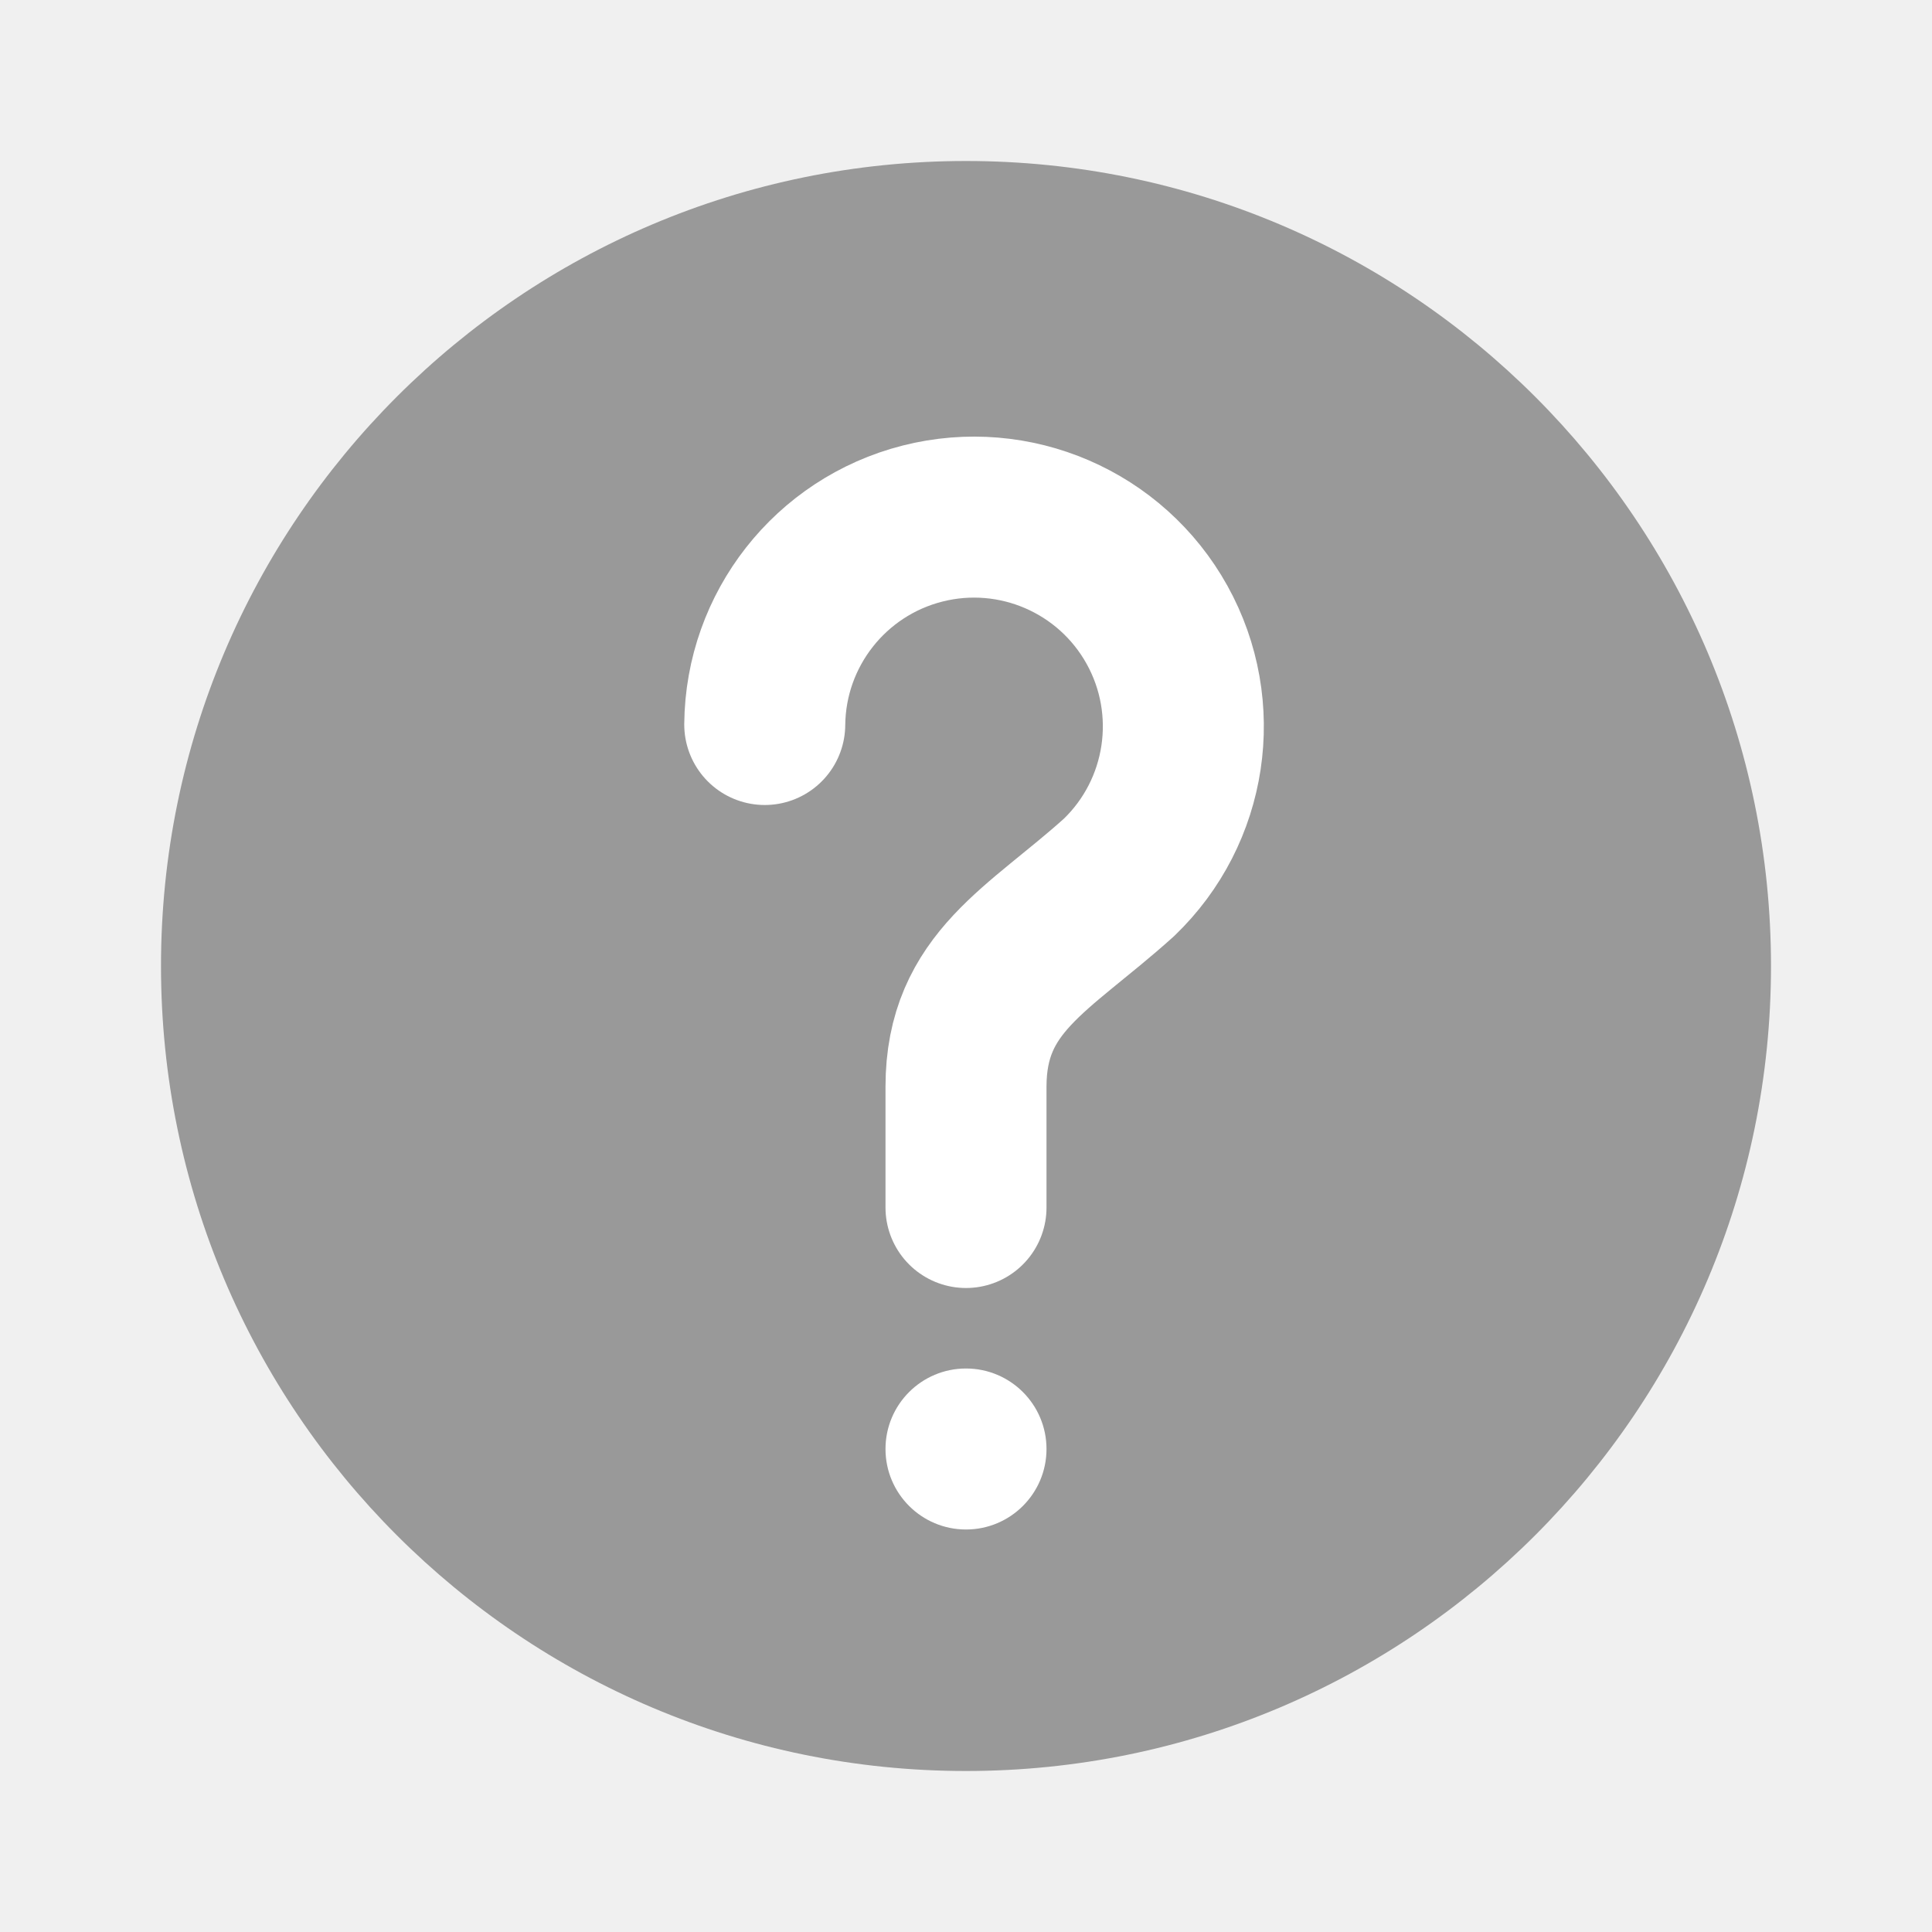
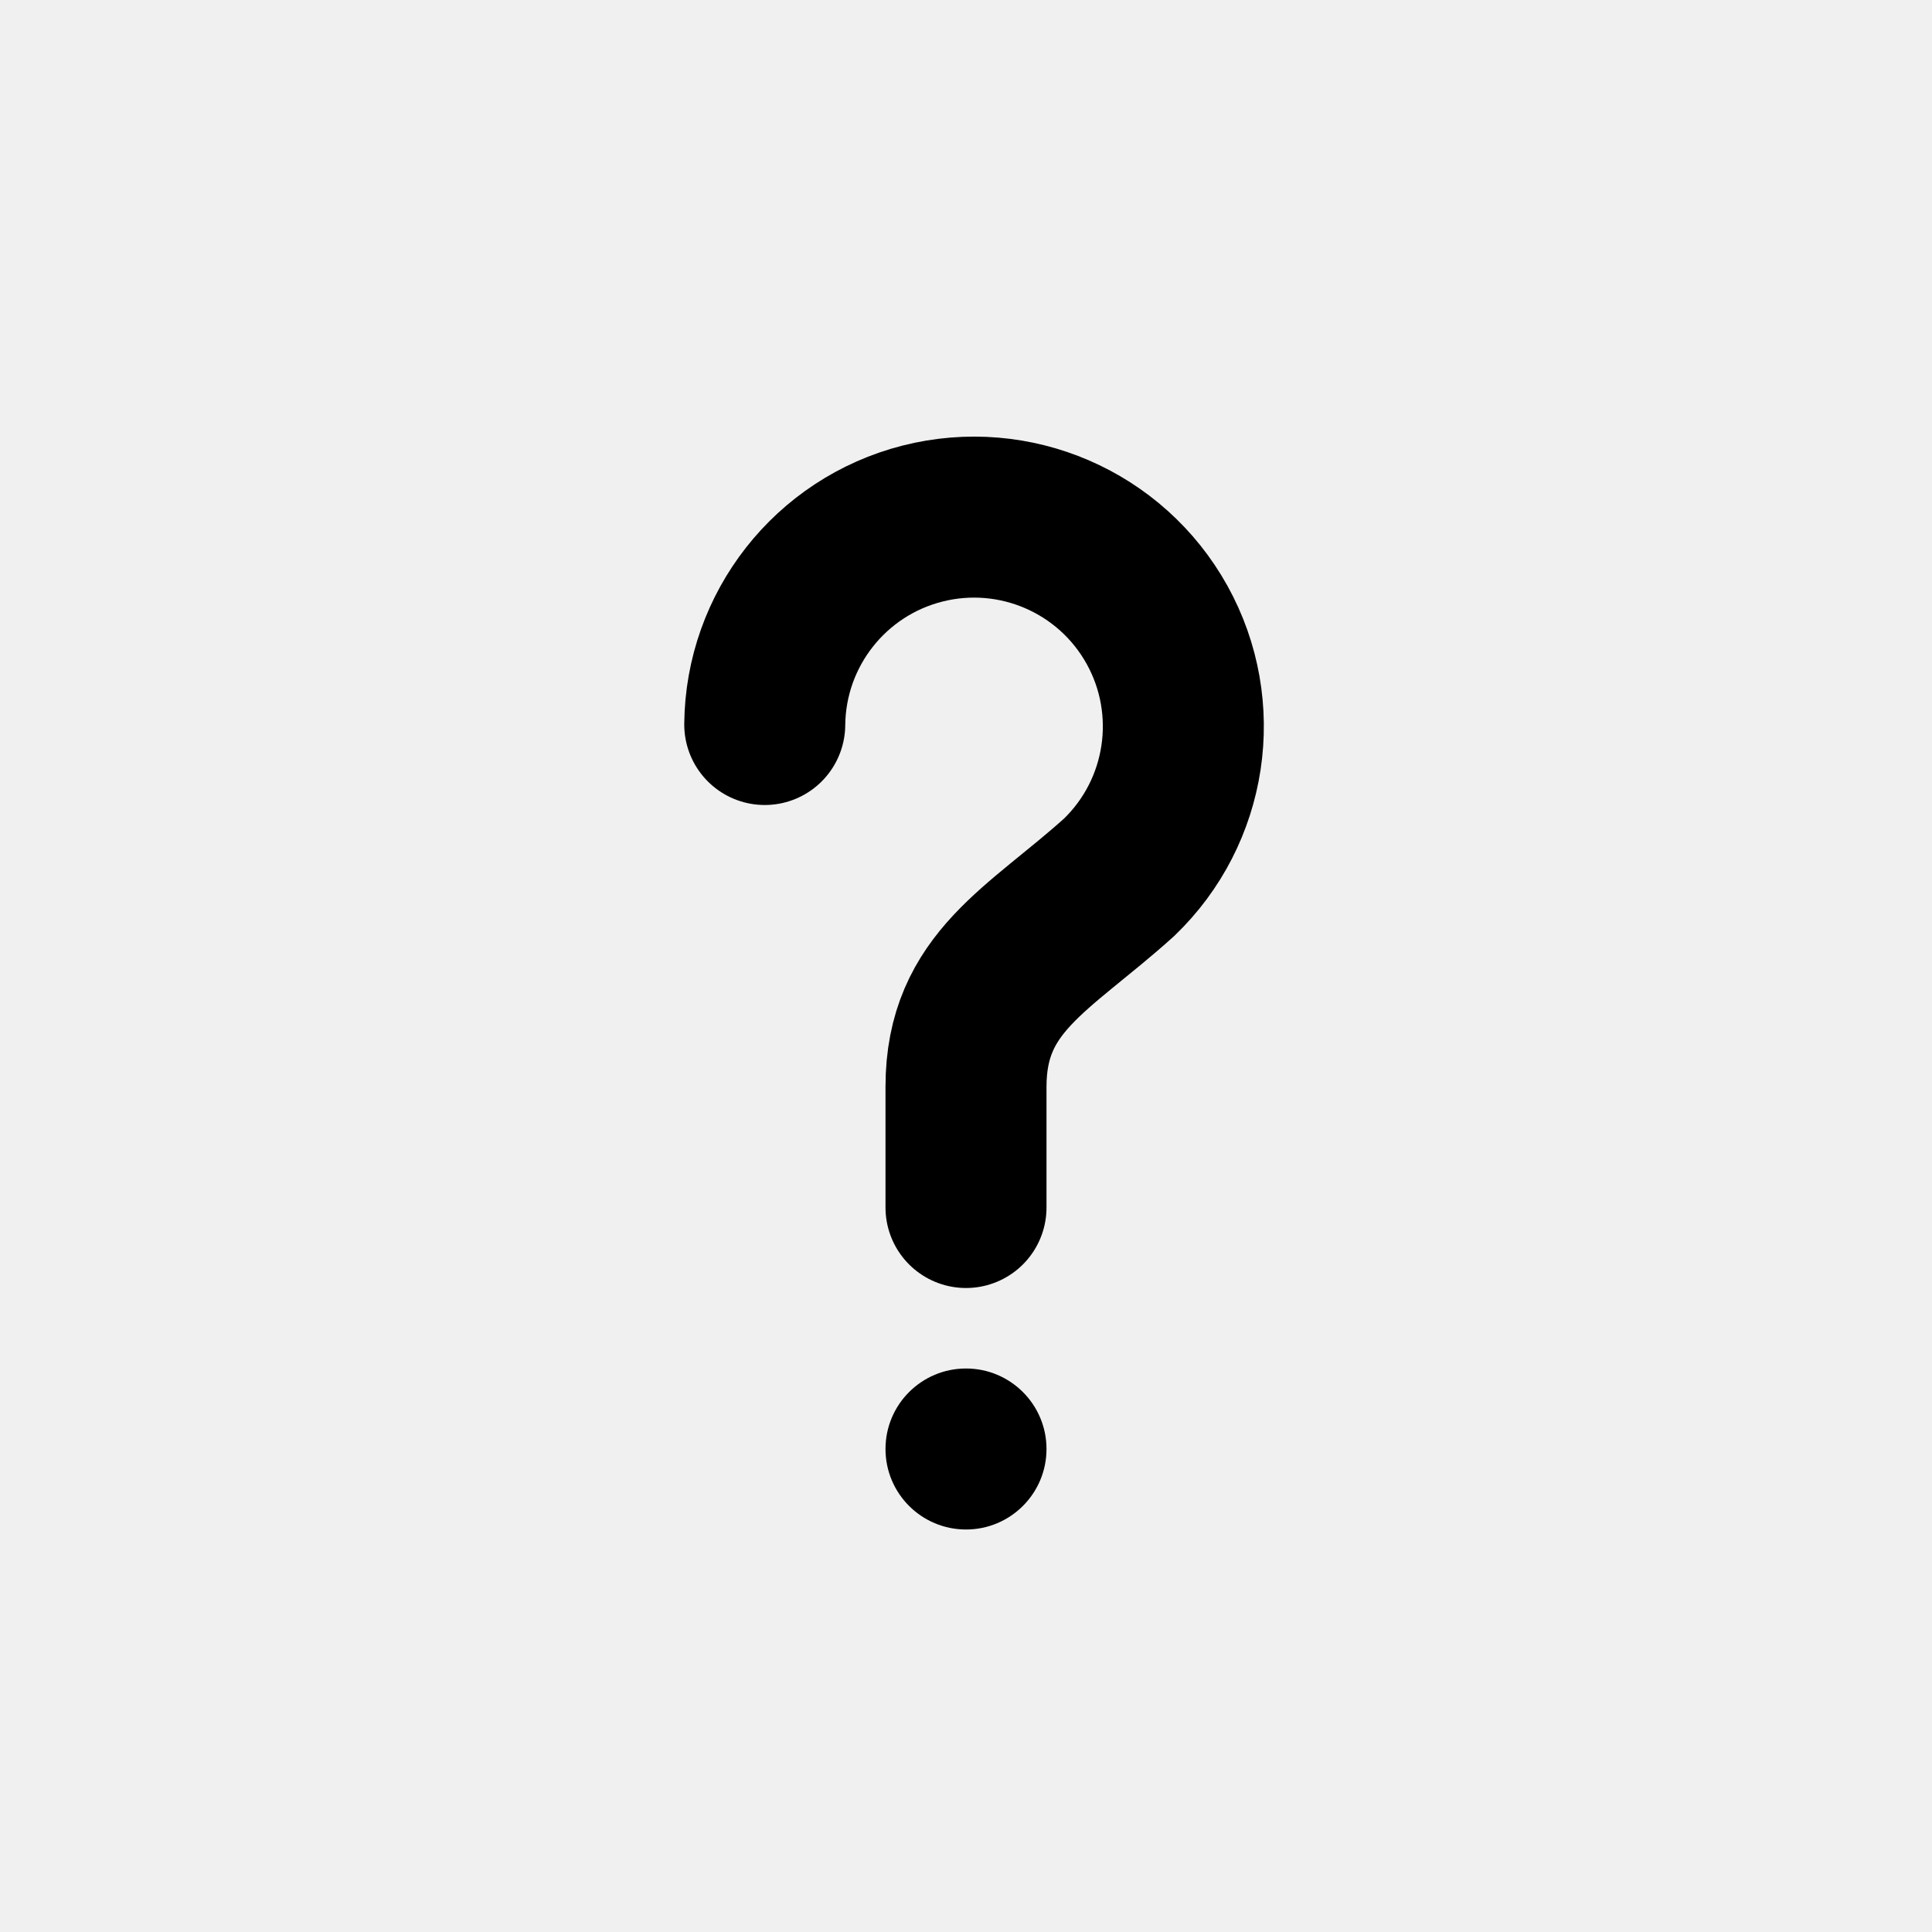
- <svg xmlns="http://www.w3.org/2000/svg" viewBox="0 0 24 24" fill="none" stroke="#fff" stroke-width="2" stroke-linecap="round" stroke-linejoin="round" aria-hidden="true">
-   <circle cx="12" cy="12" r="10" fill="#999" stroke="none" />
+ <svg xmlns="http://www.w3.org/2000/svg" viewBox="0 0 24 24" fill="none" stroke="currentColor" stroke-width="2" stroke-linecap="round" stroke-linejoin="round" aria-hidden="true">
+   <circle cx="12" cy="12" r="10" fill="none" stroke="none" data-icon-role="background" />
  <path d="M9.5 9a2.6 2.6 0 1 1 4.4 1.9c-1 .9-1.9 1.3-1.9 2.6v1.5" />
-   <circle cx="12" cy="18" r="1" fill="#fff" stroke="none" />
+   <circle cx="12" cy="18" r="1" fill="currentColor" stroke="none" />
</svg>
